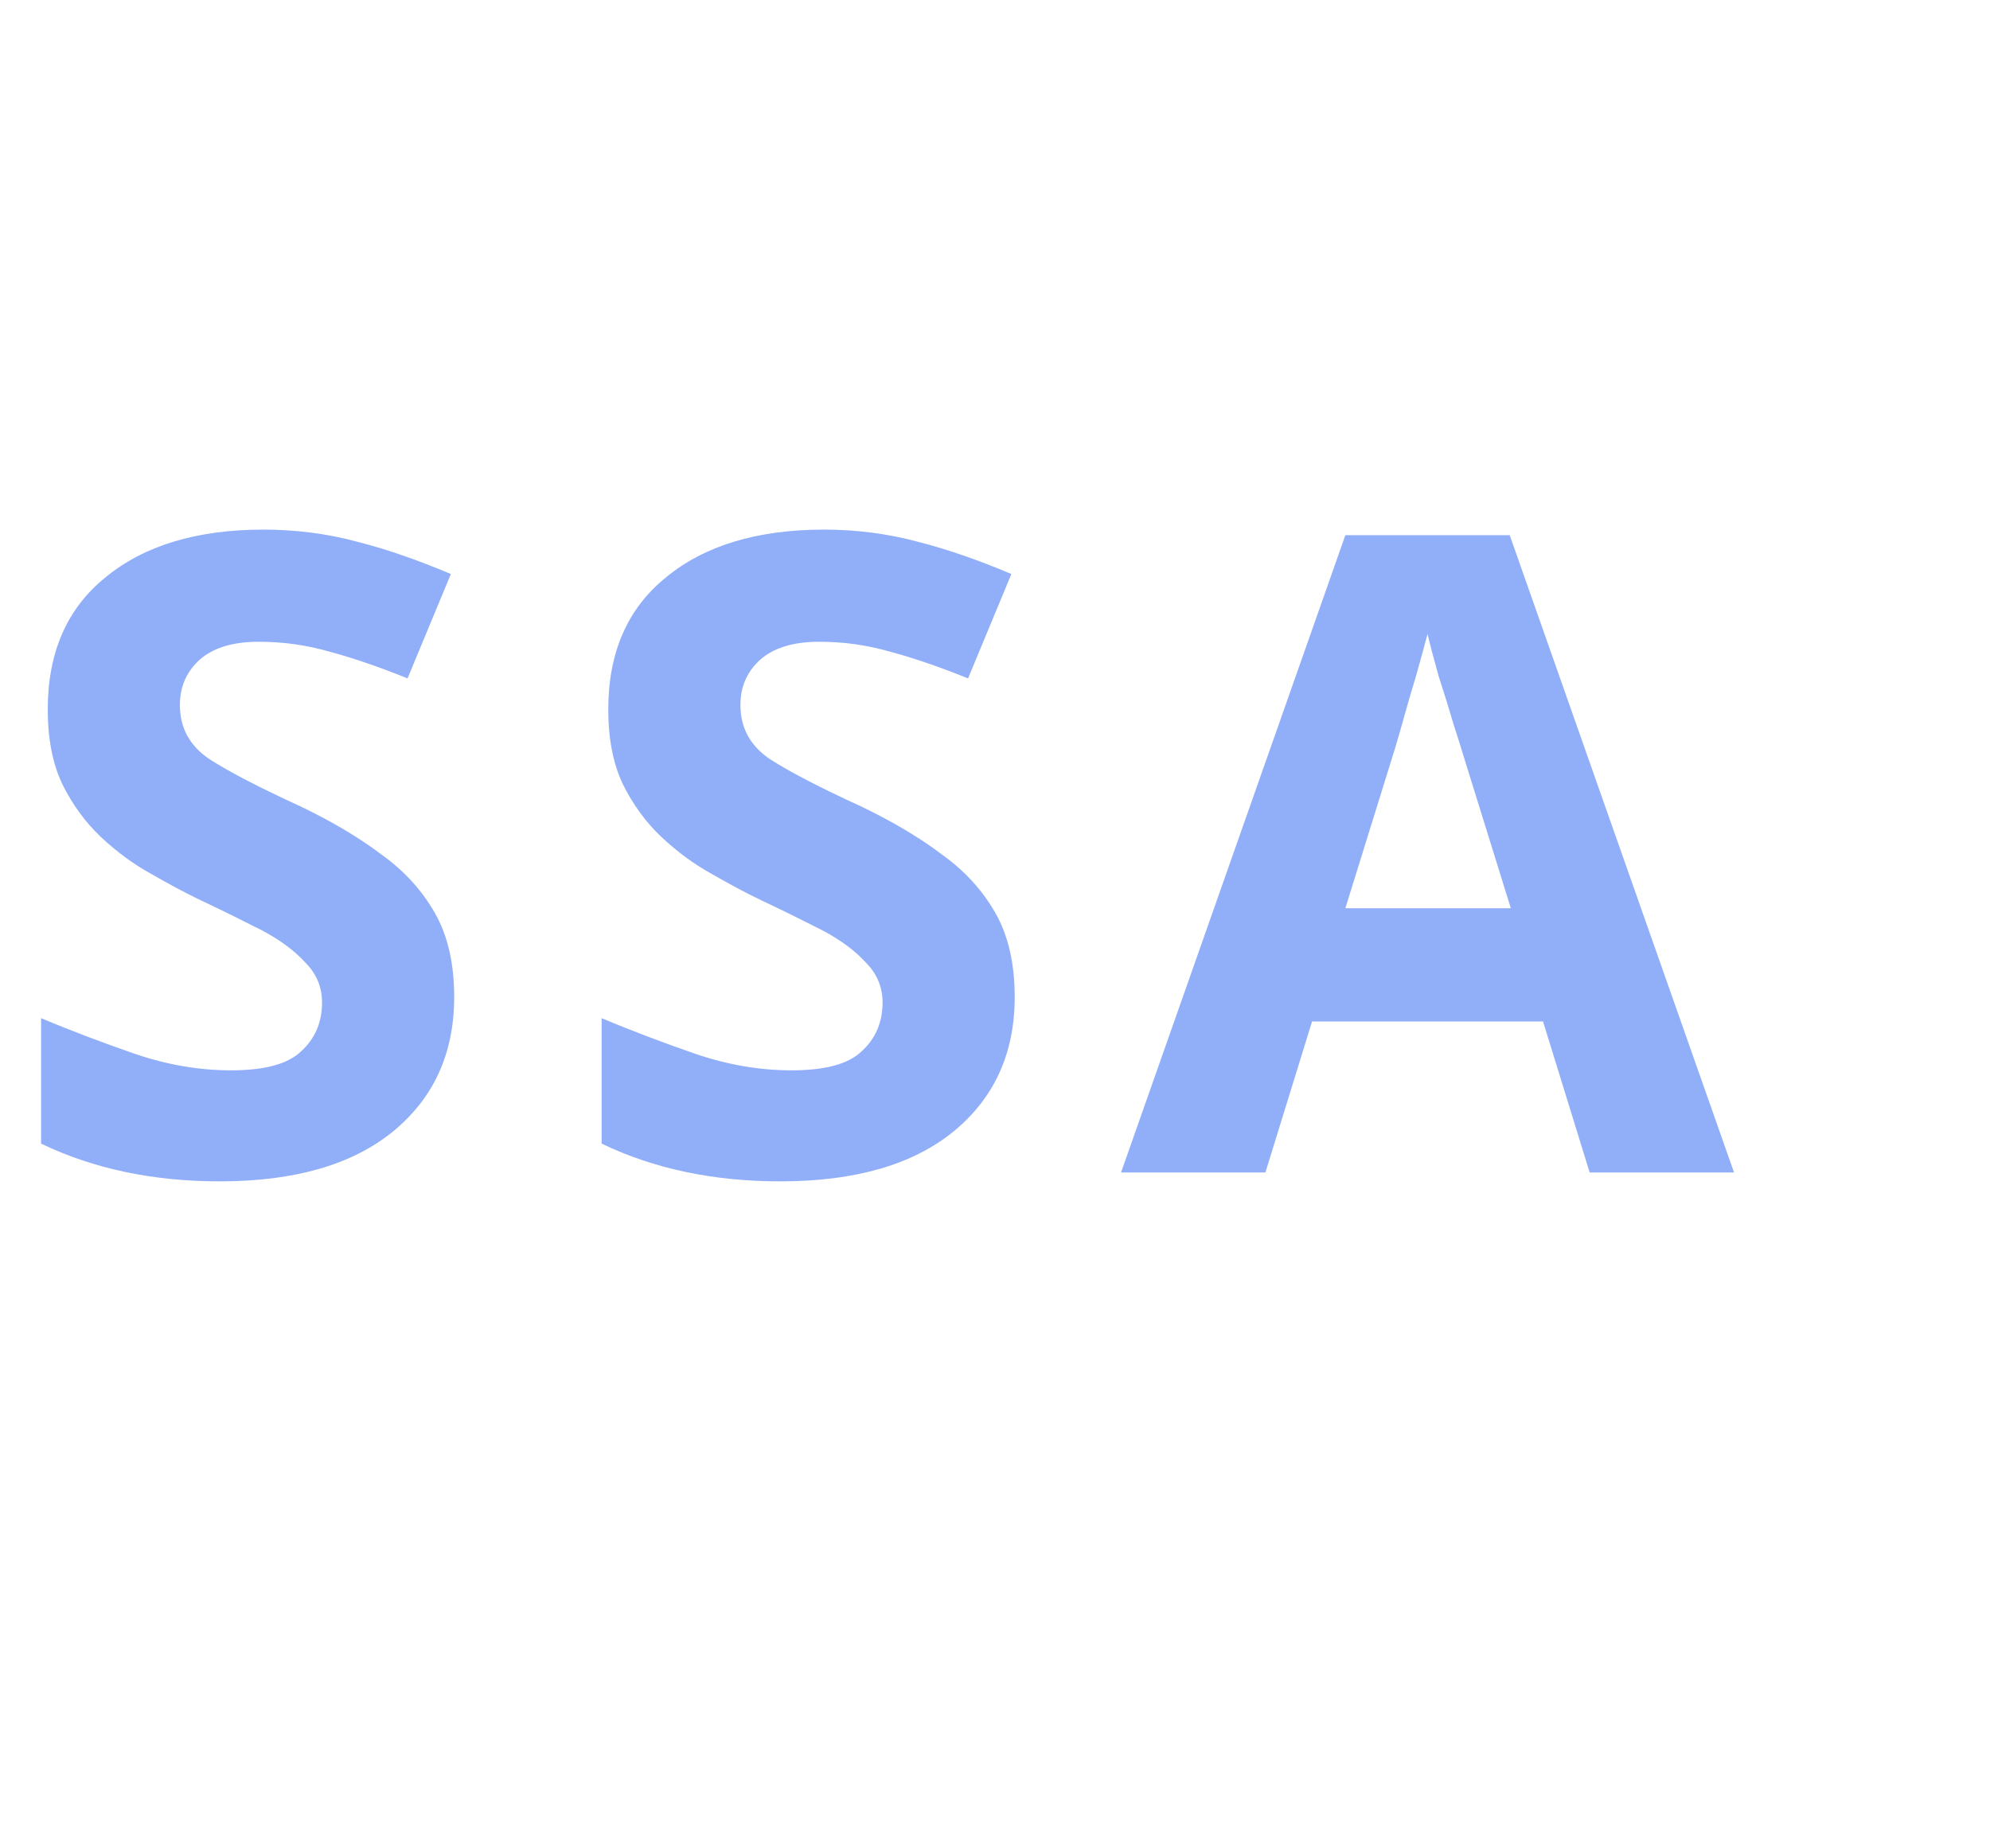
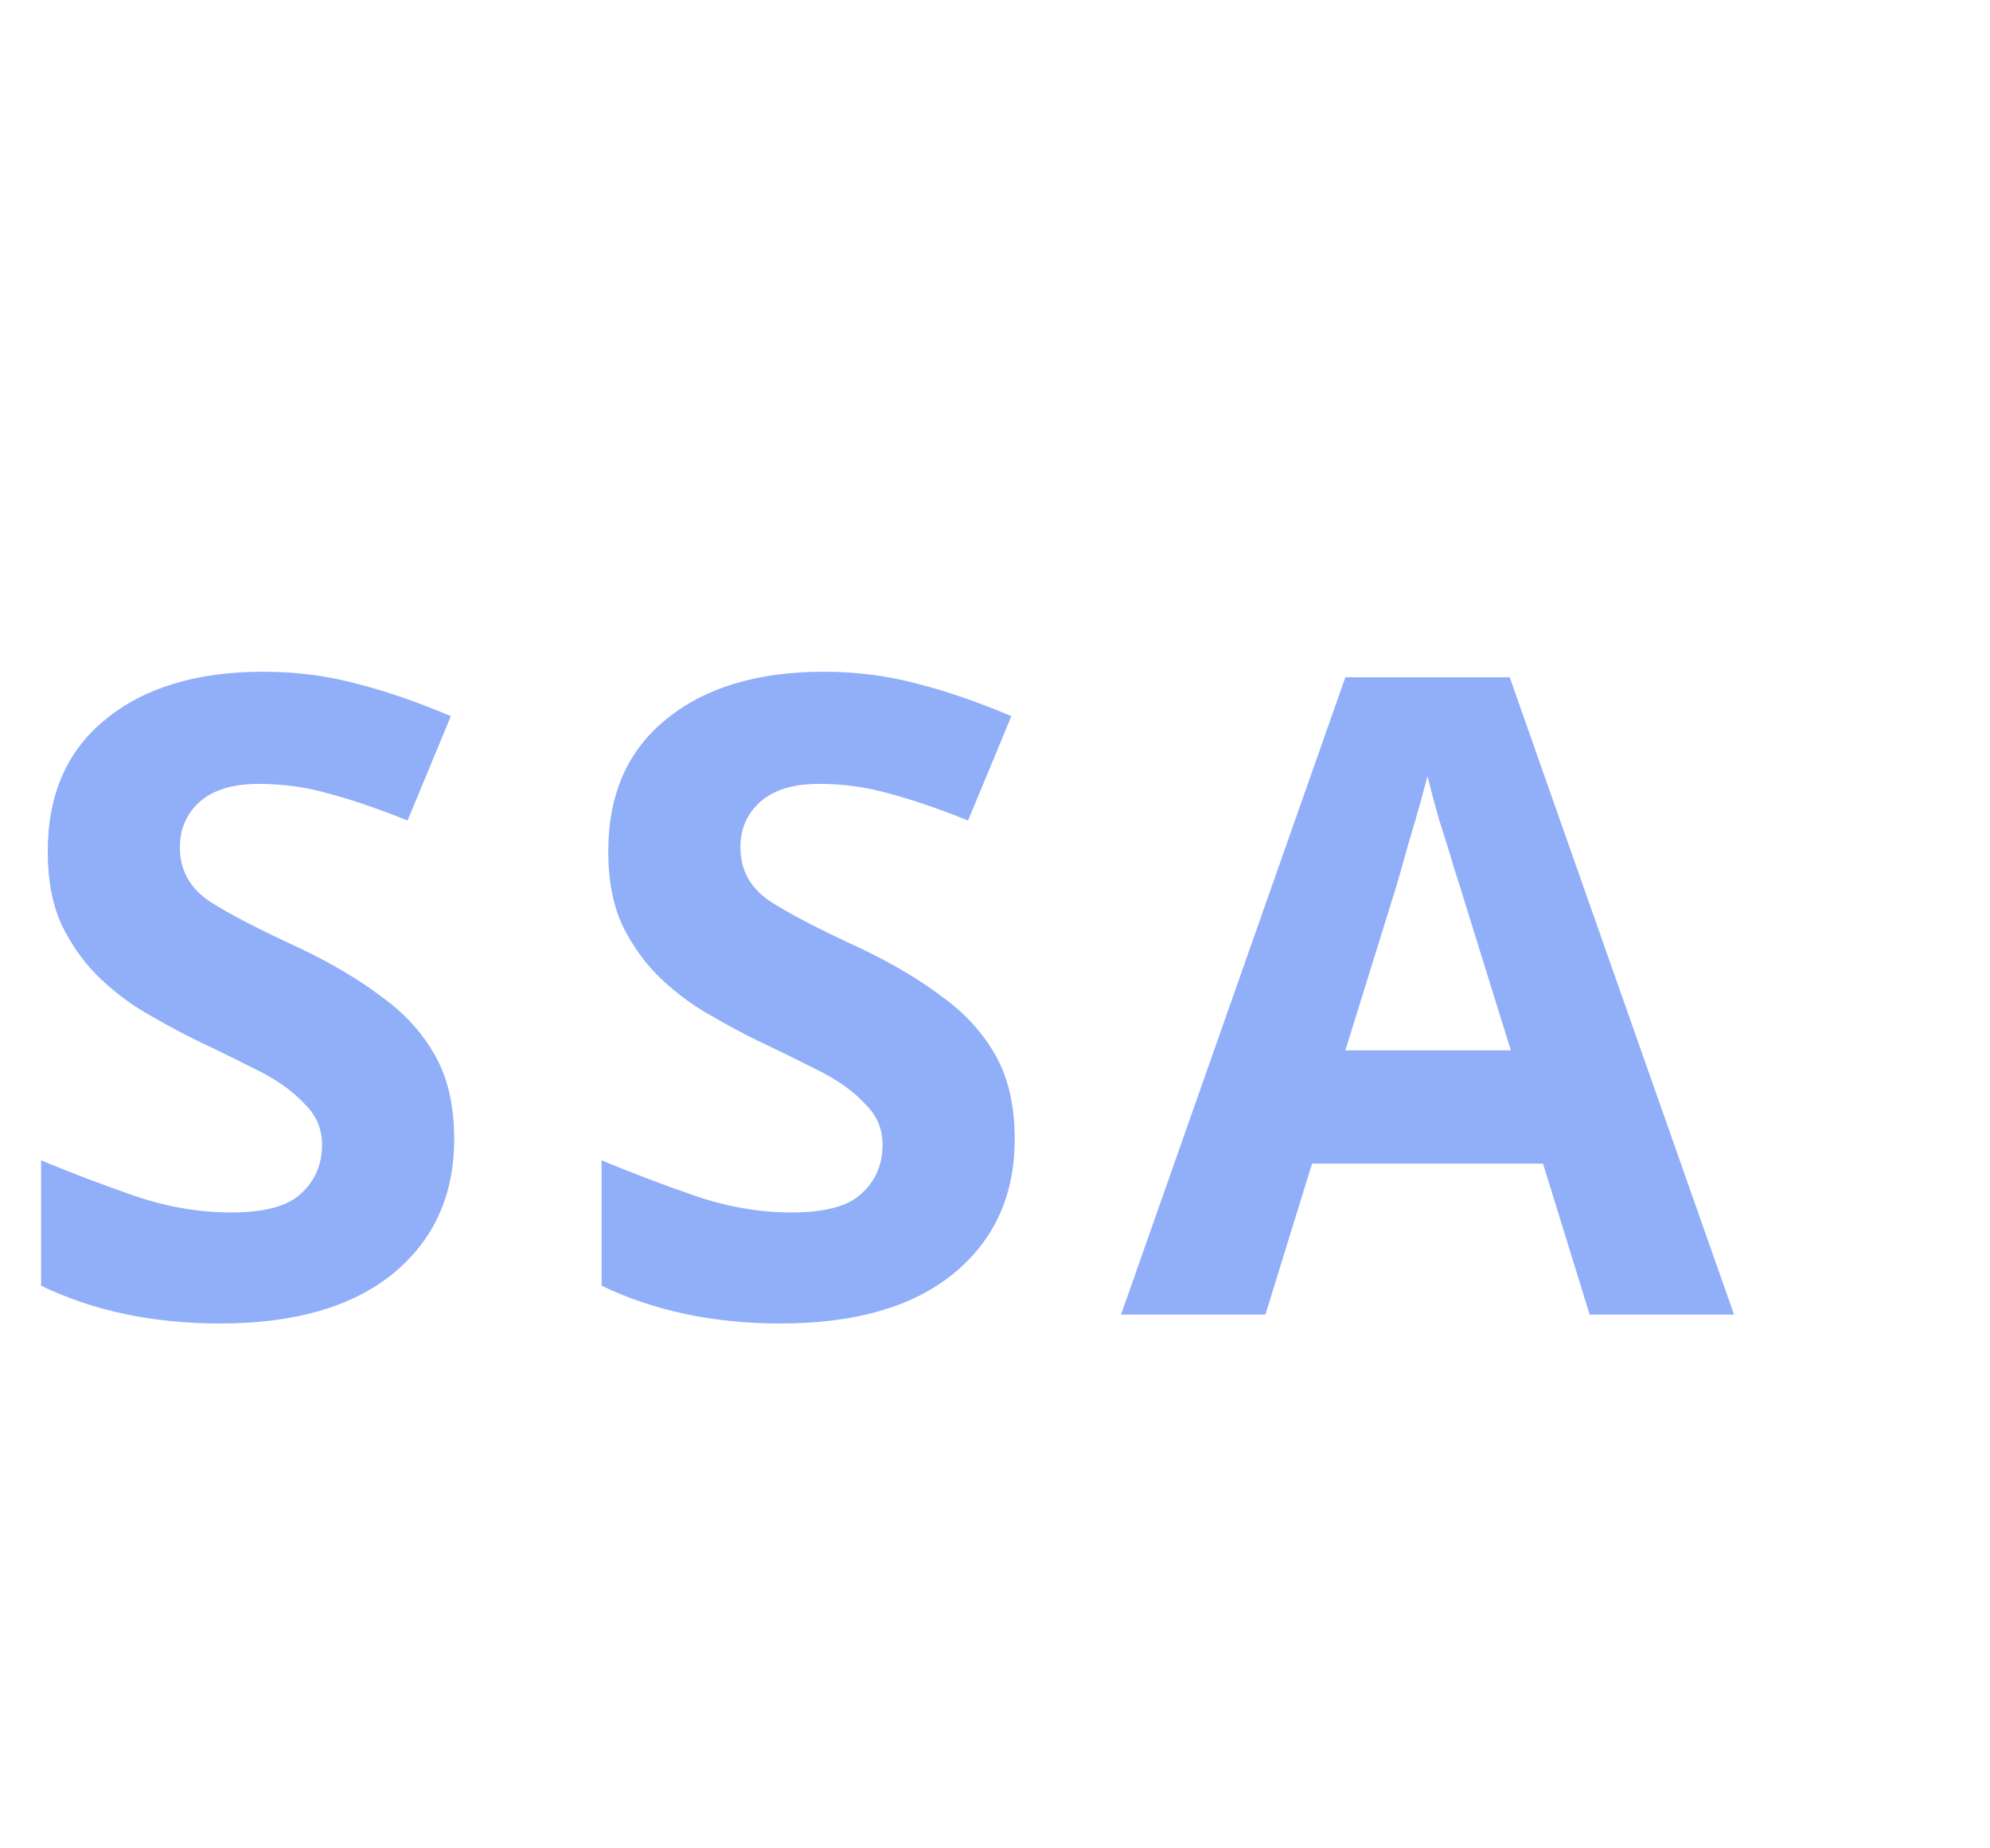
<svg xmlns="http://www.w3.org/2000/svg" width="28px" height="26px" viewBox="0 0 28 26" version="1.1">
  <g id="Page-1" stroke="none" stroke-width="1" fill="none" fill-rule="evenodd">
-     <g id="icon-for-sutitle-reader-(dark-mode)" transform="translate(-116, -44)">
-       <g id="ssa-icon" transform="translate(116, 44.5)">
+     <g id="icon-for-sutitle-reader-(dark-mode)" transform="translate(-116, -17)">
+       <g id="ssa-icon" transform="translate(116, 17.5)">
        <rect id="Rectangle-Copy" x="0" y="0" width="25" height="25" />
        <text id="SSA" font-family="BMHANNAProOTF, BM Hanna Pro" font-size="12.5" font-weight="bold" letter-spacing="0.999" fill="#91AEF9">
-           <tspan x="0" y="16">SSA</tspan>
+           <tspan x="0" y="18">SSA</tspan>
        </text>
      </g>
    </g>
  </g>
</svg>
